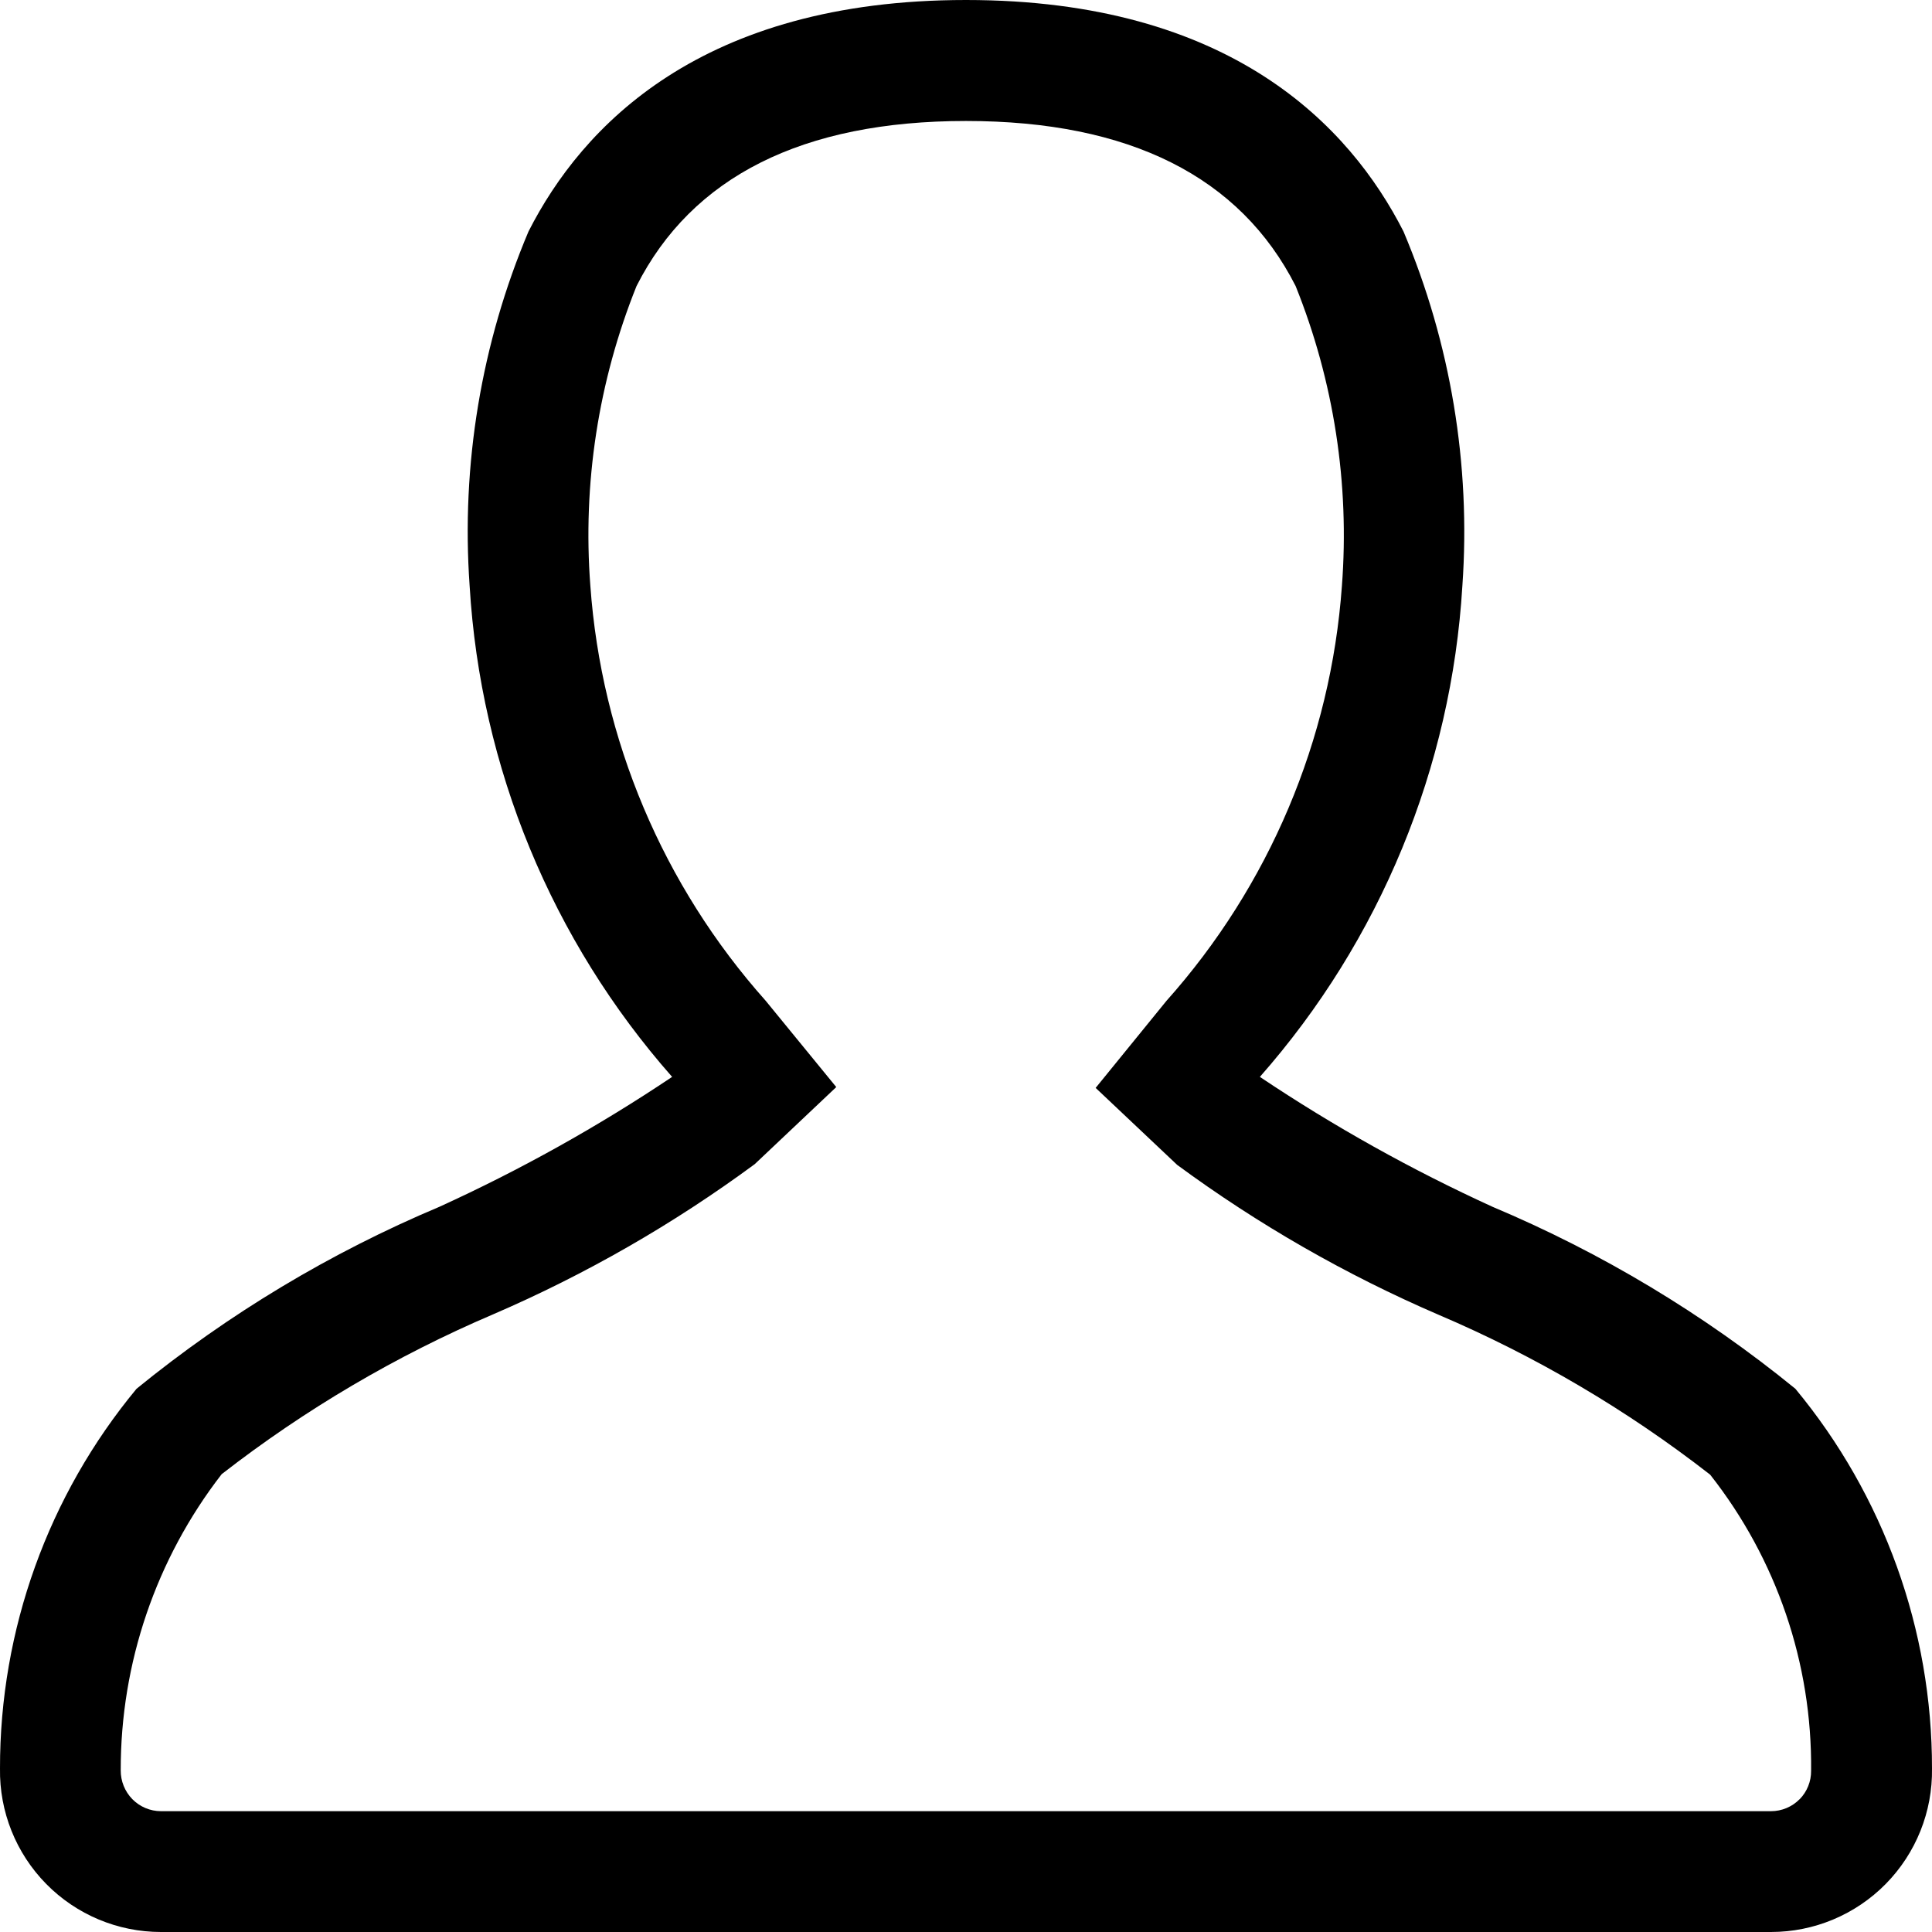
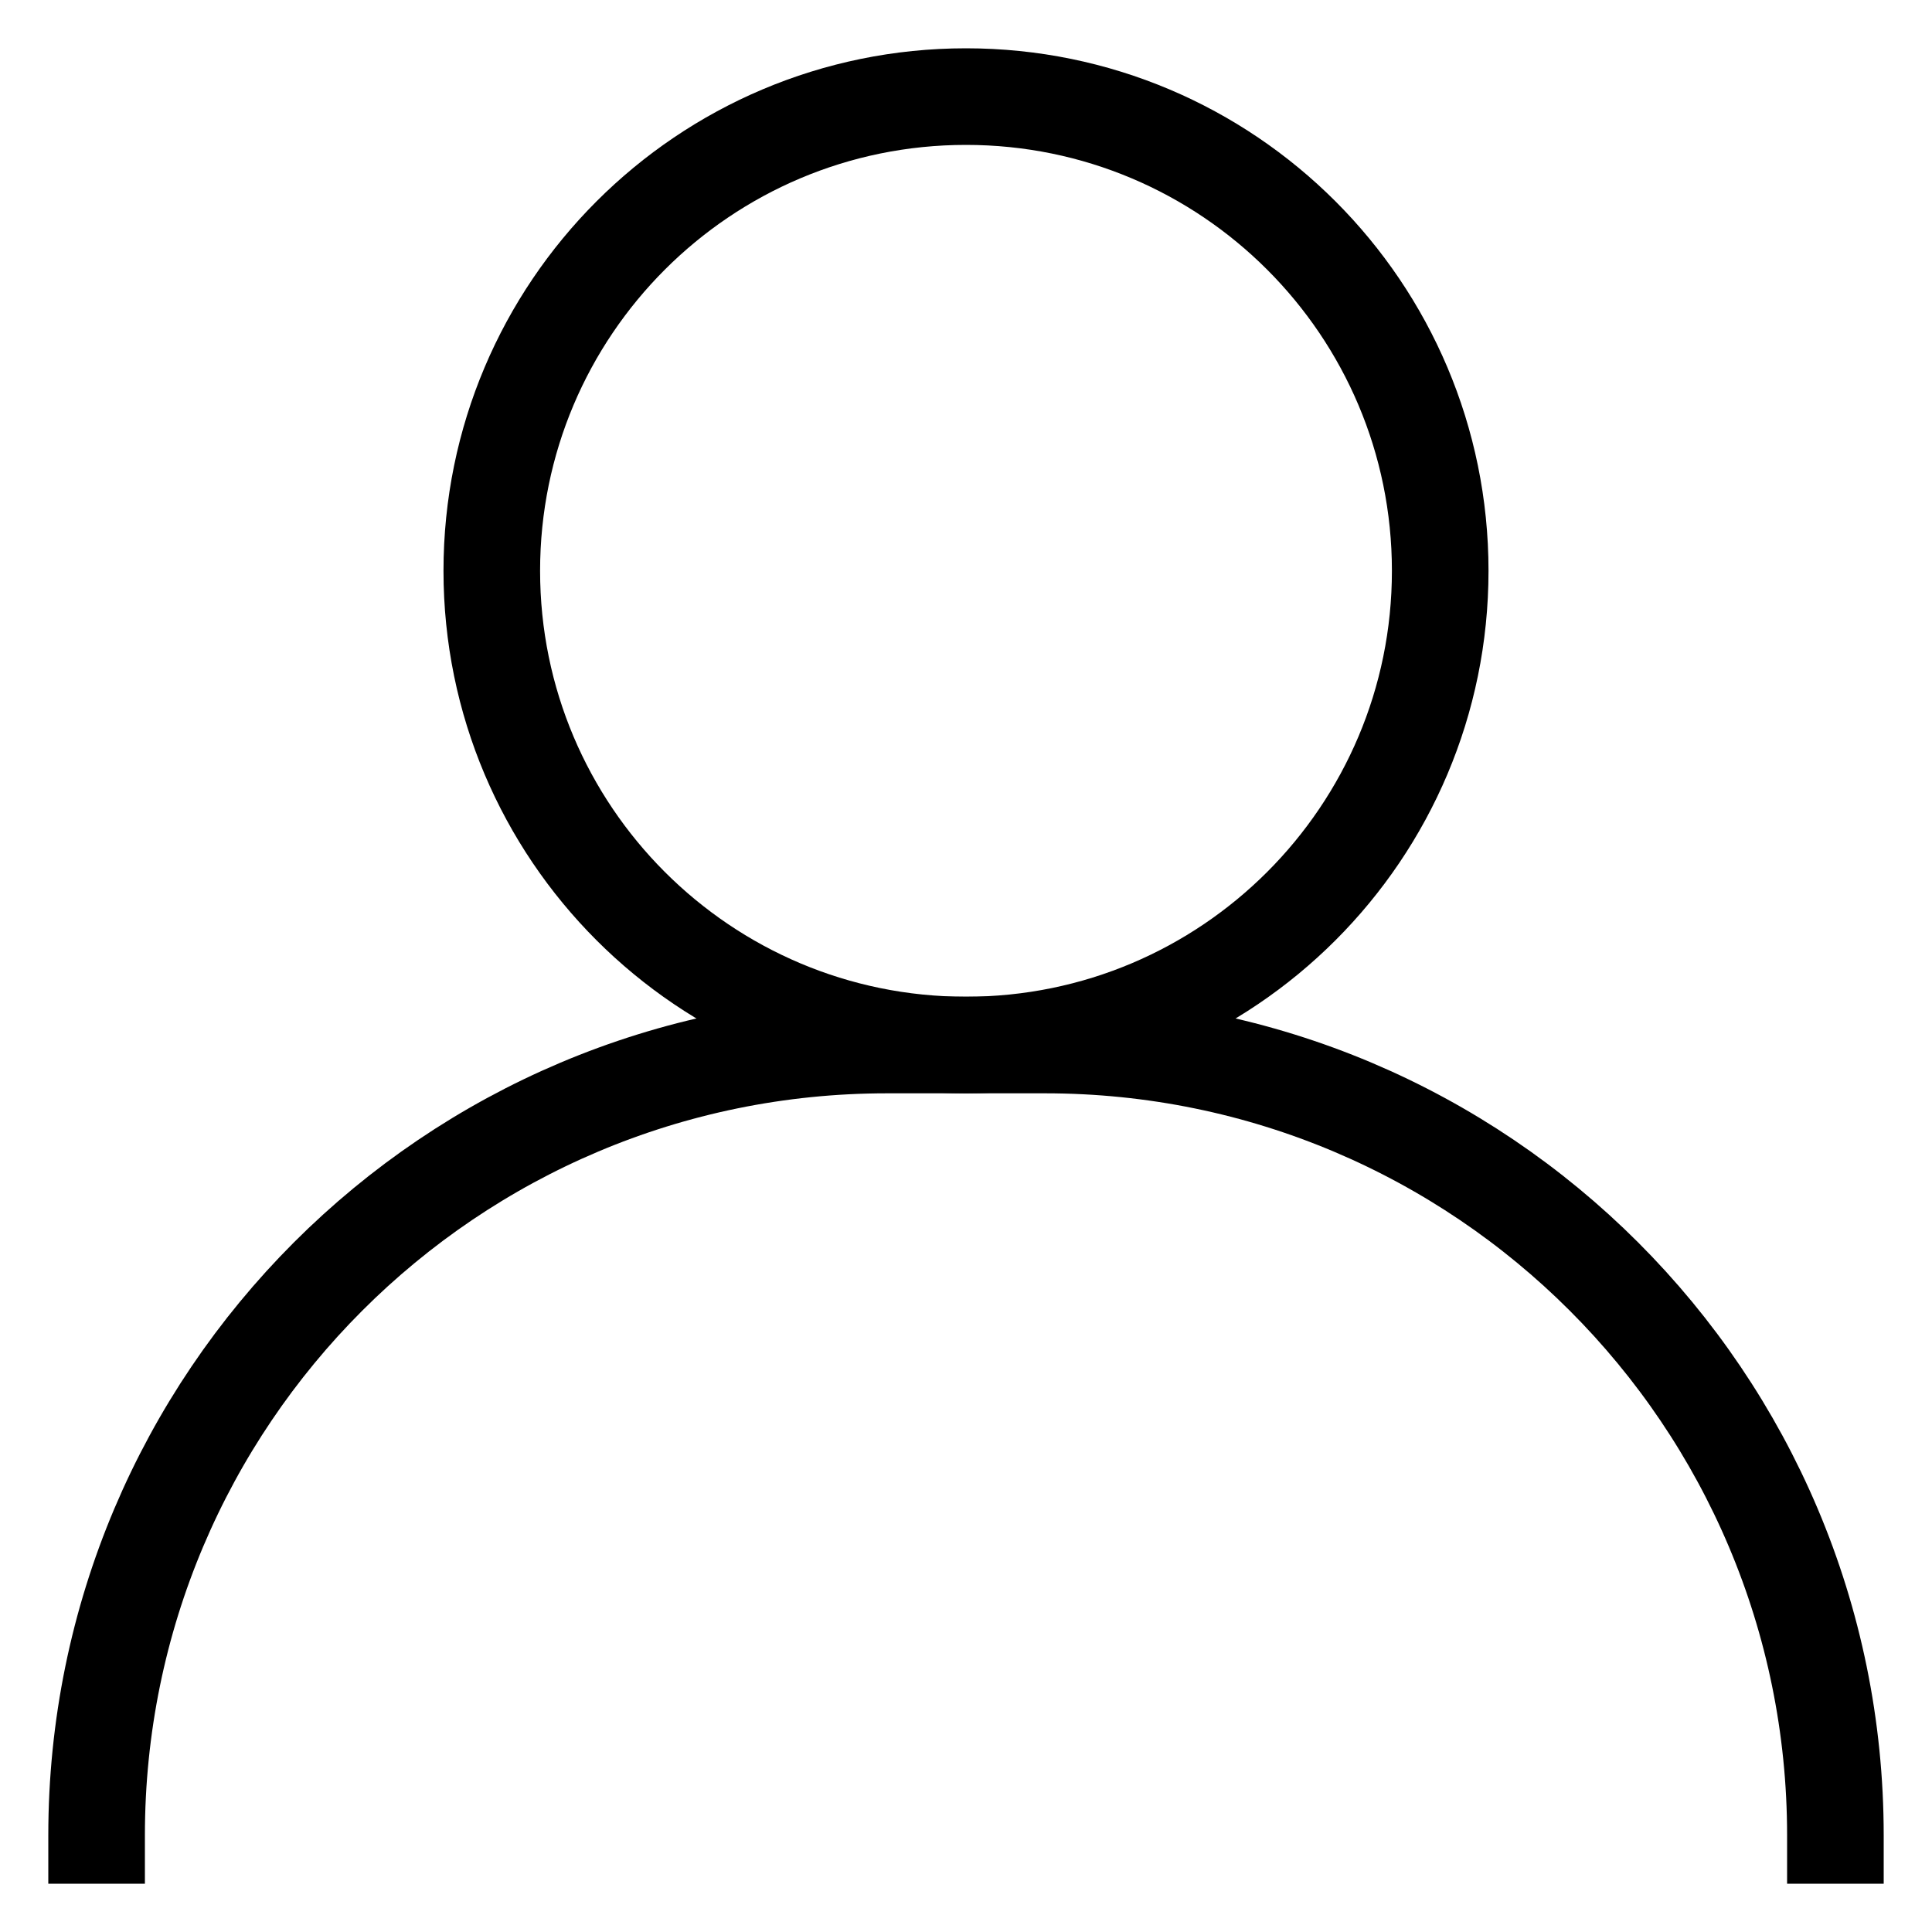
- <svg xmlns="http://www.w3.org/2000/svg" height="22.964" viewBox="0 0 22.964 22.964" width="22.964">
-   <clipPath>
-     <path d="m0 0h22.964v22.964h-22.964z" />
-   </clipPath>
-   <g clip-path="url(#a)">
-     <path d="m21.34 16.507a14.758 14.758 0 0 0 -3.6-2.163 19.579 19.579 0 0 1 -2.765-1.544 9.709 9.709 0 0 0 2.407-5.837 9.174 9.174 0 0 0 -.7-4.212c-.637-1.251-2.053-2.751-5.2-2.751s-4.564 1.5-5.2 2.751a9.164 9.164 0 0 0 -.7 4.212 9.7 9.7 0 0 0 2.407 5.837 19.483 19.483 0 0 1 -2.766 1.544 14.769 14.769 0 0 0 -3.6 2.163 7.059 7.059 0 0 0 -1.623 4.514 1.913 1.913 0 0 0 1.913 1.943h19.137a1.914 1.914 0 0 0 1.914-1.943 7.061 7.061 0 0 0 -1.624-4.514zm.051 4.878a.478.478 0 0 1 -.341.143h-19.137a.478.478 0 0 1 -.34-.143.485.485 0 0 1 -.138-.343 5.731 5.731 0 0 1 1.2-3.52 14.581 14.581 0 0 1 3.227-1.9 15.74 15.74 0 0 0 3.109-1.785l.969-.916-.84-1.027a8.306 8.306 0 0 1 -2.083-4.931 7.934 7.934 0 0 1 .549-3.563c.658-1.3 1.974-1.962 3.916-1.962s3.258.662 3.918 1.962a7.938 7.938 0 0 1 .55 3.566 8.3 8.3 0 0 1 -2.086 4.931l-.841 1.034.969.915a15.774 15.774 0 0 0 3.108 1.782 14.517 14.517 0 0 1 3.227 1.9 5.593 5.593 0 0 1 1.2 3.52.478.478 0 0 1 -.136.338z" fill="currentColor" />
+ <svg role="presentation" viewBox="0 0 20 20">
+   <g transform="translate(1 1)" stroke="currentColor" fill="none" fill-rule="evenodd" stroke-linecap="square">
+     <path d="M0 18c0-4.519 3.663-8.182 8.182-8.182h1.636C14.337 9.818 18 13.481 18 18" />
+     <circle cx="9" cy="4.909" r="4.909" />
  </g>
</svg>
